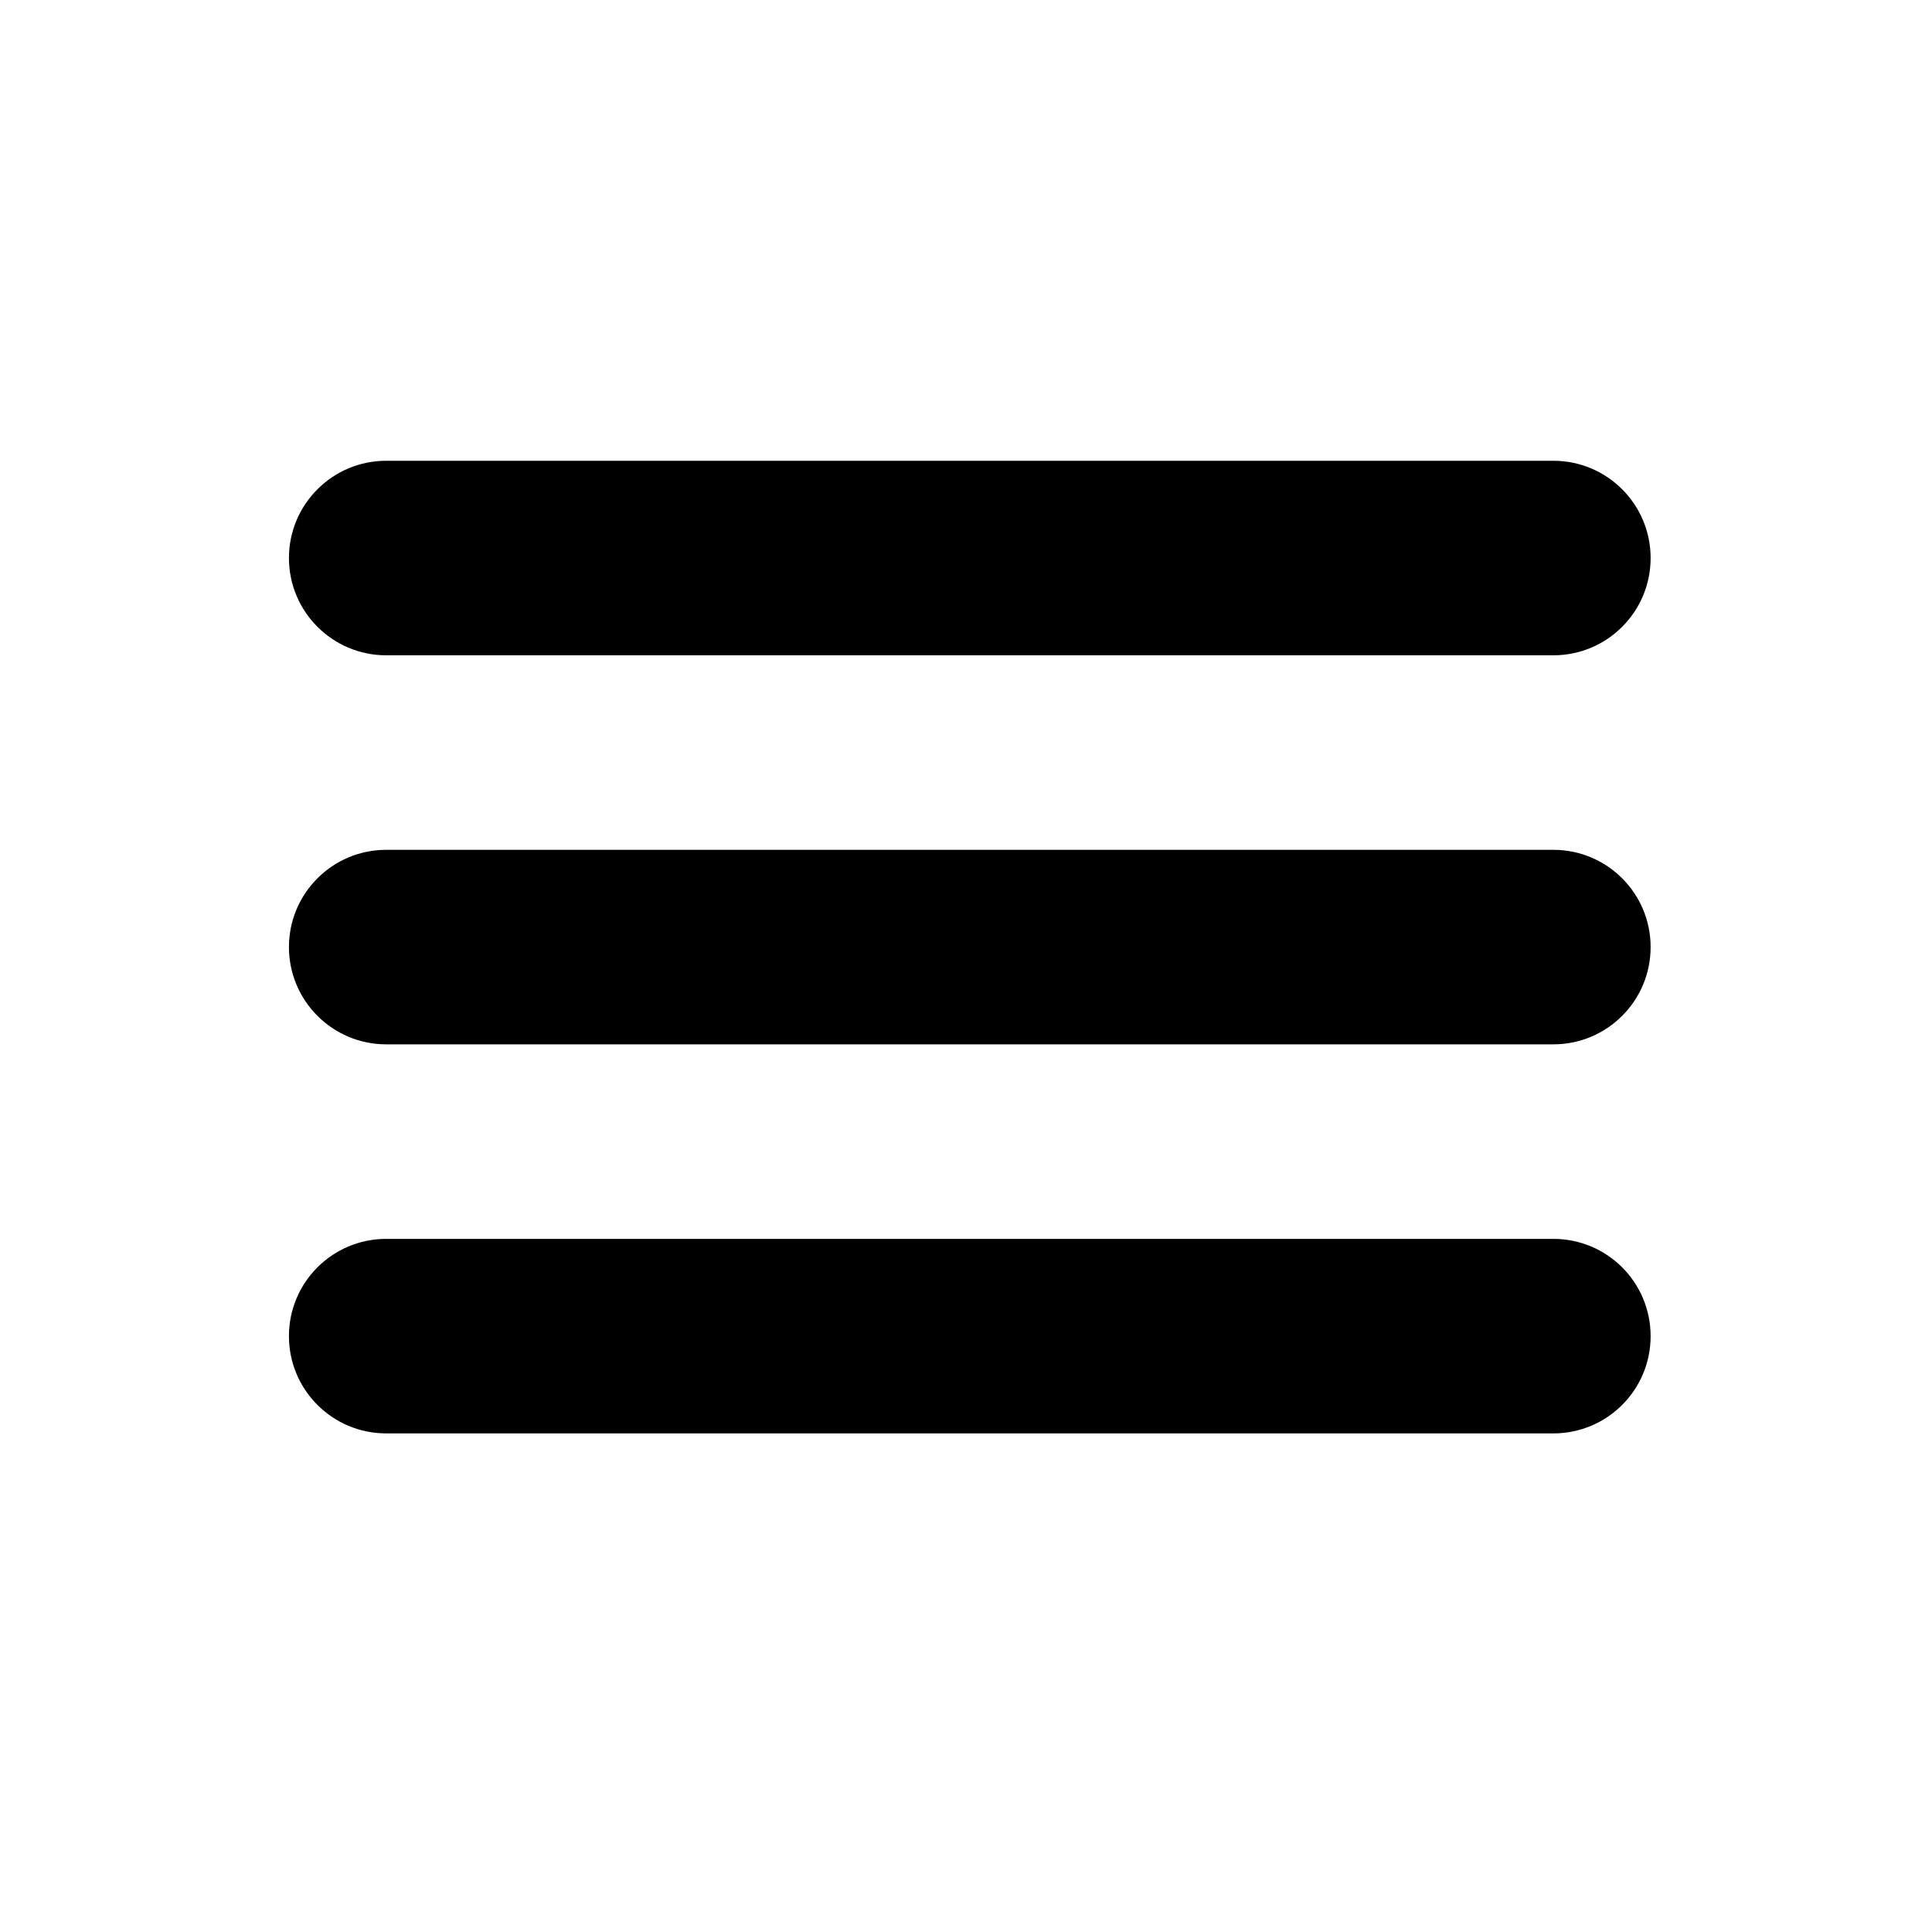
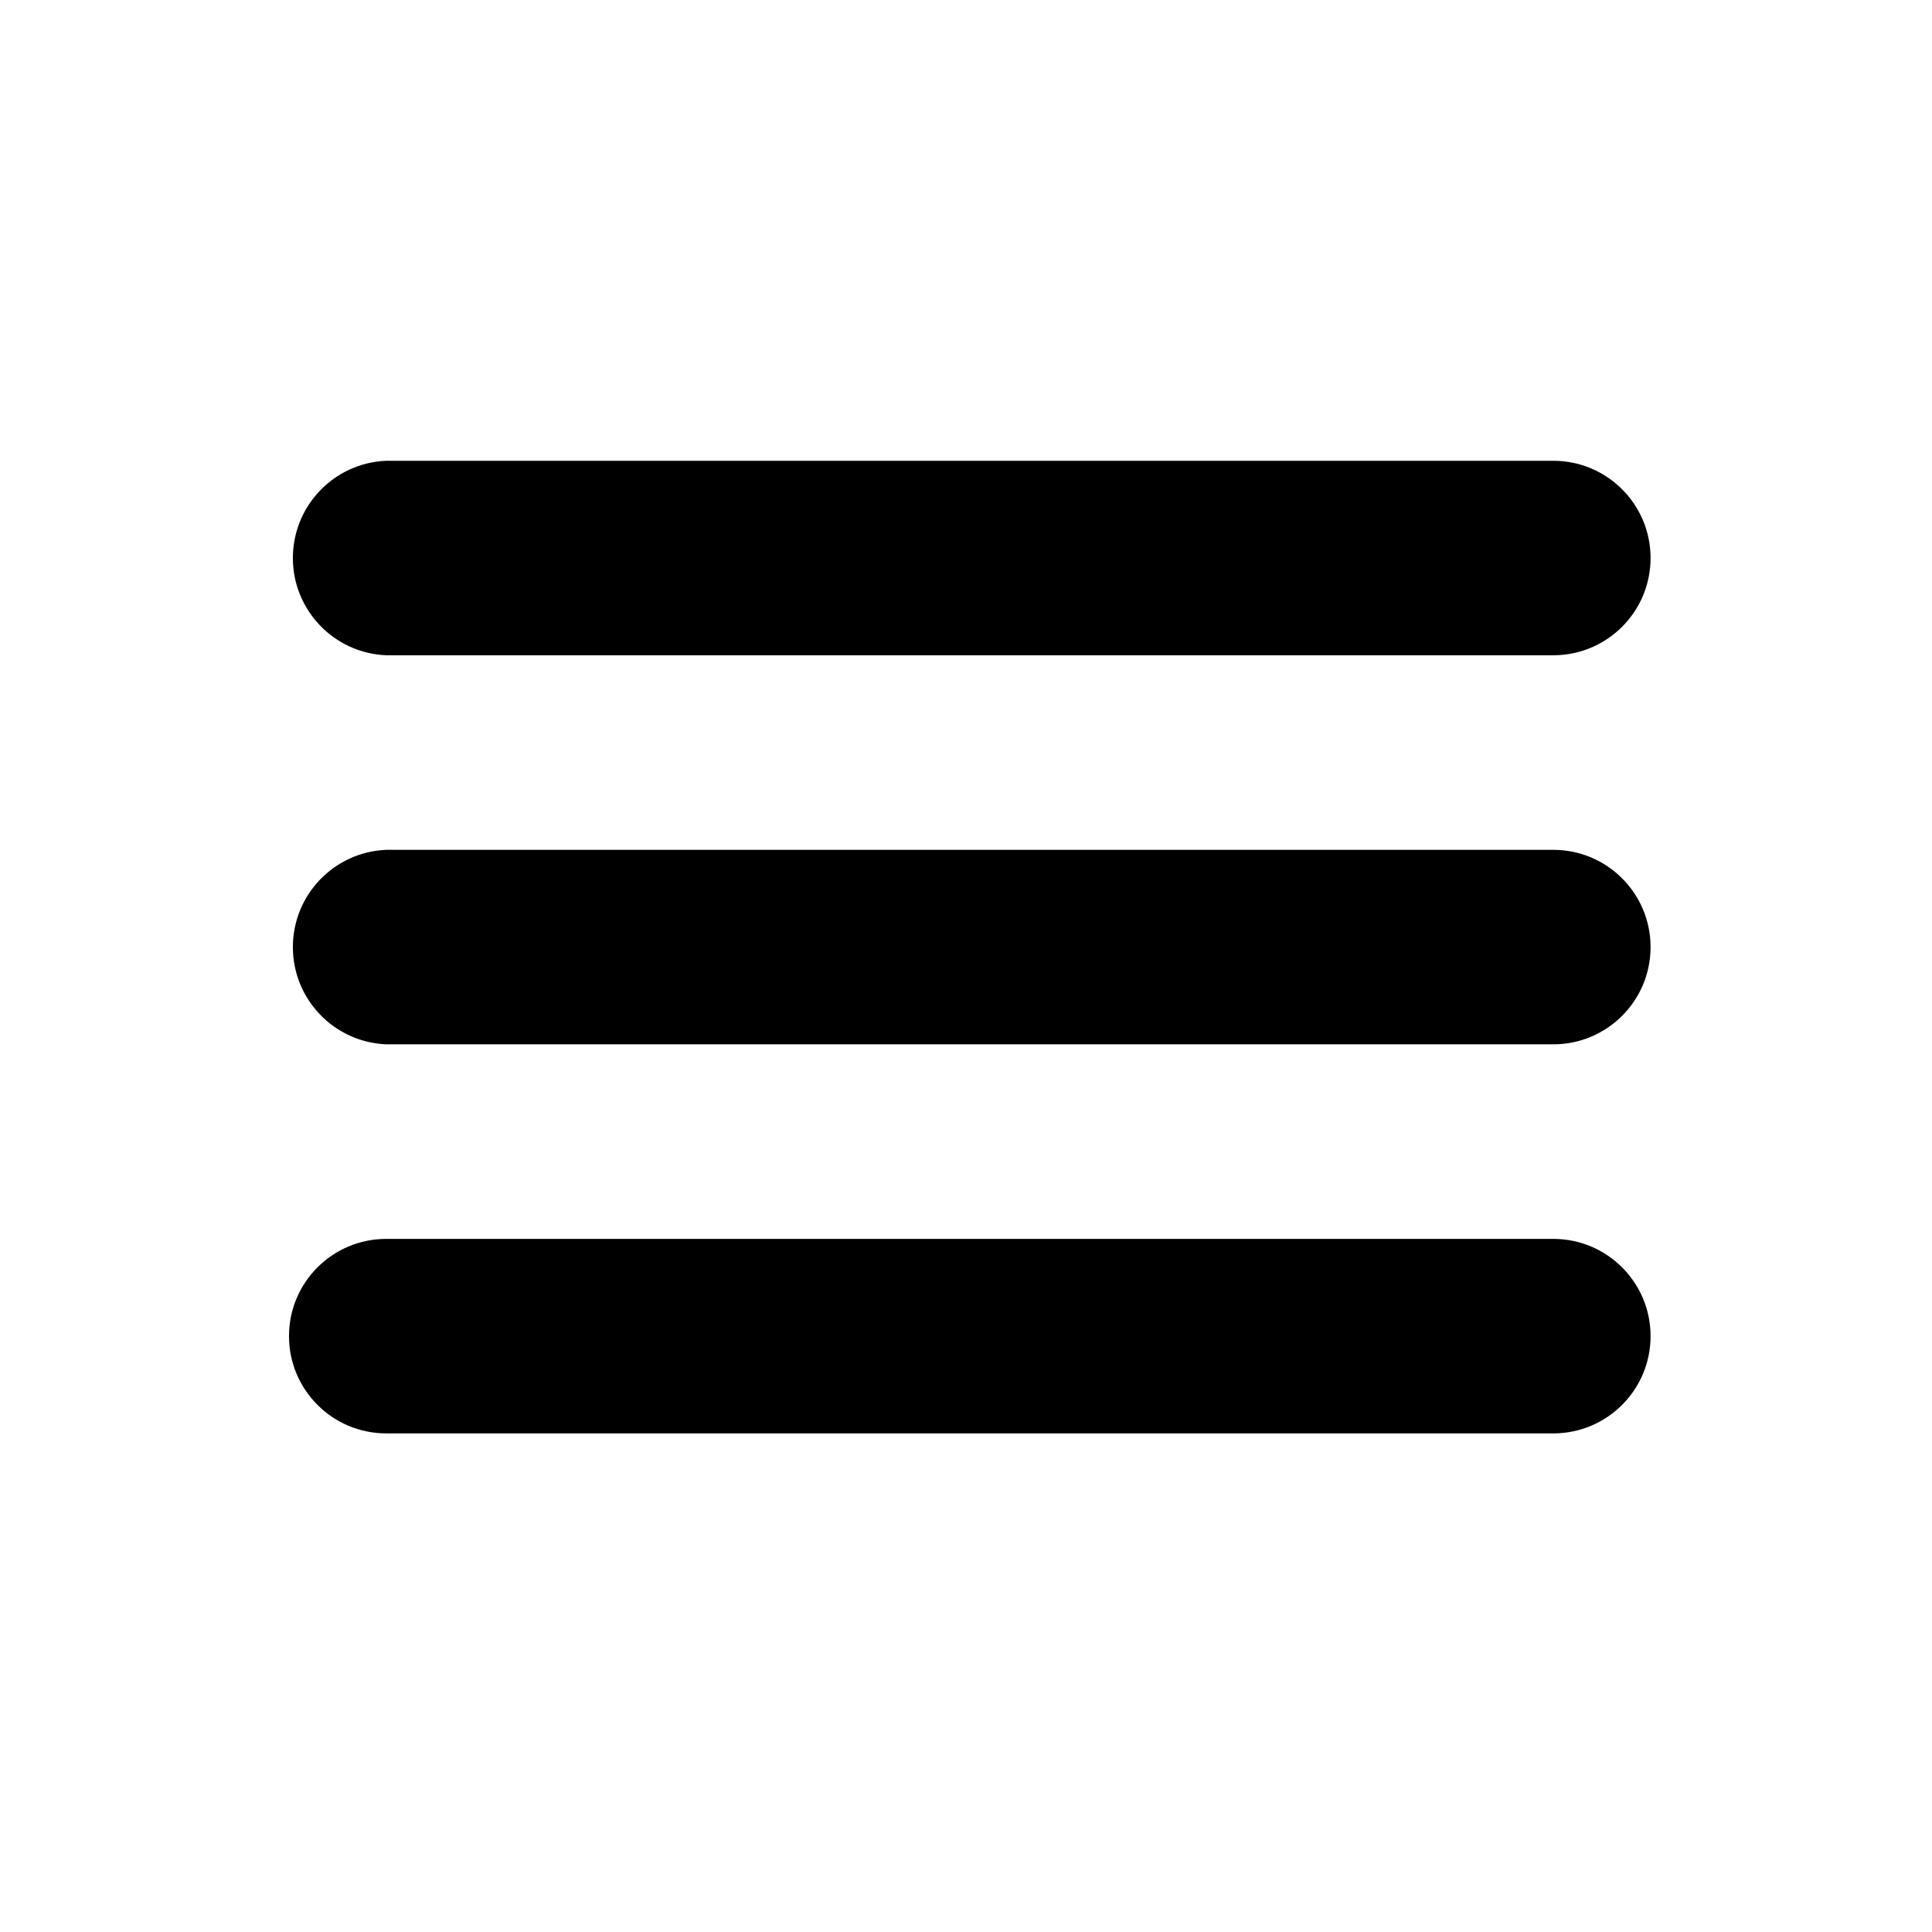
- <svg xmlns="http://www.w3.org/2000/svg" version="1.1" width="720" height="720" viewBox="0 0 720 720">
-   <path fill="black" d="M578.892 316.704h-434.965c-20.010 0-36.246 16.239-36.246 36.246s16.239 36.246 36.246 36.246h434.965c20.046 0 36.246-16.239 36.246-36.246s-16.201-36.246-36.246-36.246zM143.928 244.21h434.965c20.046 0 36.246-16.239 36.246-36.246s-16.201-36.246-36.246-36.246h-434.965c-20.010 0-36.246 16.239-36.246 36.246s16.239 36.246 36.246 36.246zM578.892 461.693h-434.965c-20.010 0-36.246 16.201-36.246 36.246s16.239 36.246 36.246 36.246h434.965c20.046 0 36.246-16.201 36.246-36.246s-16.201-36.246-36.246-36.246z" />
+ <svg xmlns="http://www.w3.org/2000/svg" fill="none" viewBox="0 0 24 24">
+   <path d="M19.296 10.557H4.798a1.209 1.209 0 0 0 0 2.416h14.498a1.208 1.208 0 1 0 0-2.416ZM4.798 8.14h14.498a1.208 1.208 0 1 0 0-2.416H4.798a1.209 1.209 0 0 0 0 2.416Zm14.498 7.25H4.798a1.208 1.208 0 1 0 0 2.416h14.498a1.207 1.207 0 1 0 0-2.416Z" fill="#000" />
</svg>
